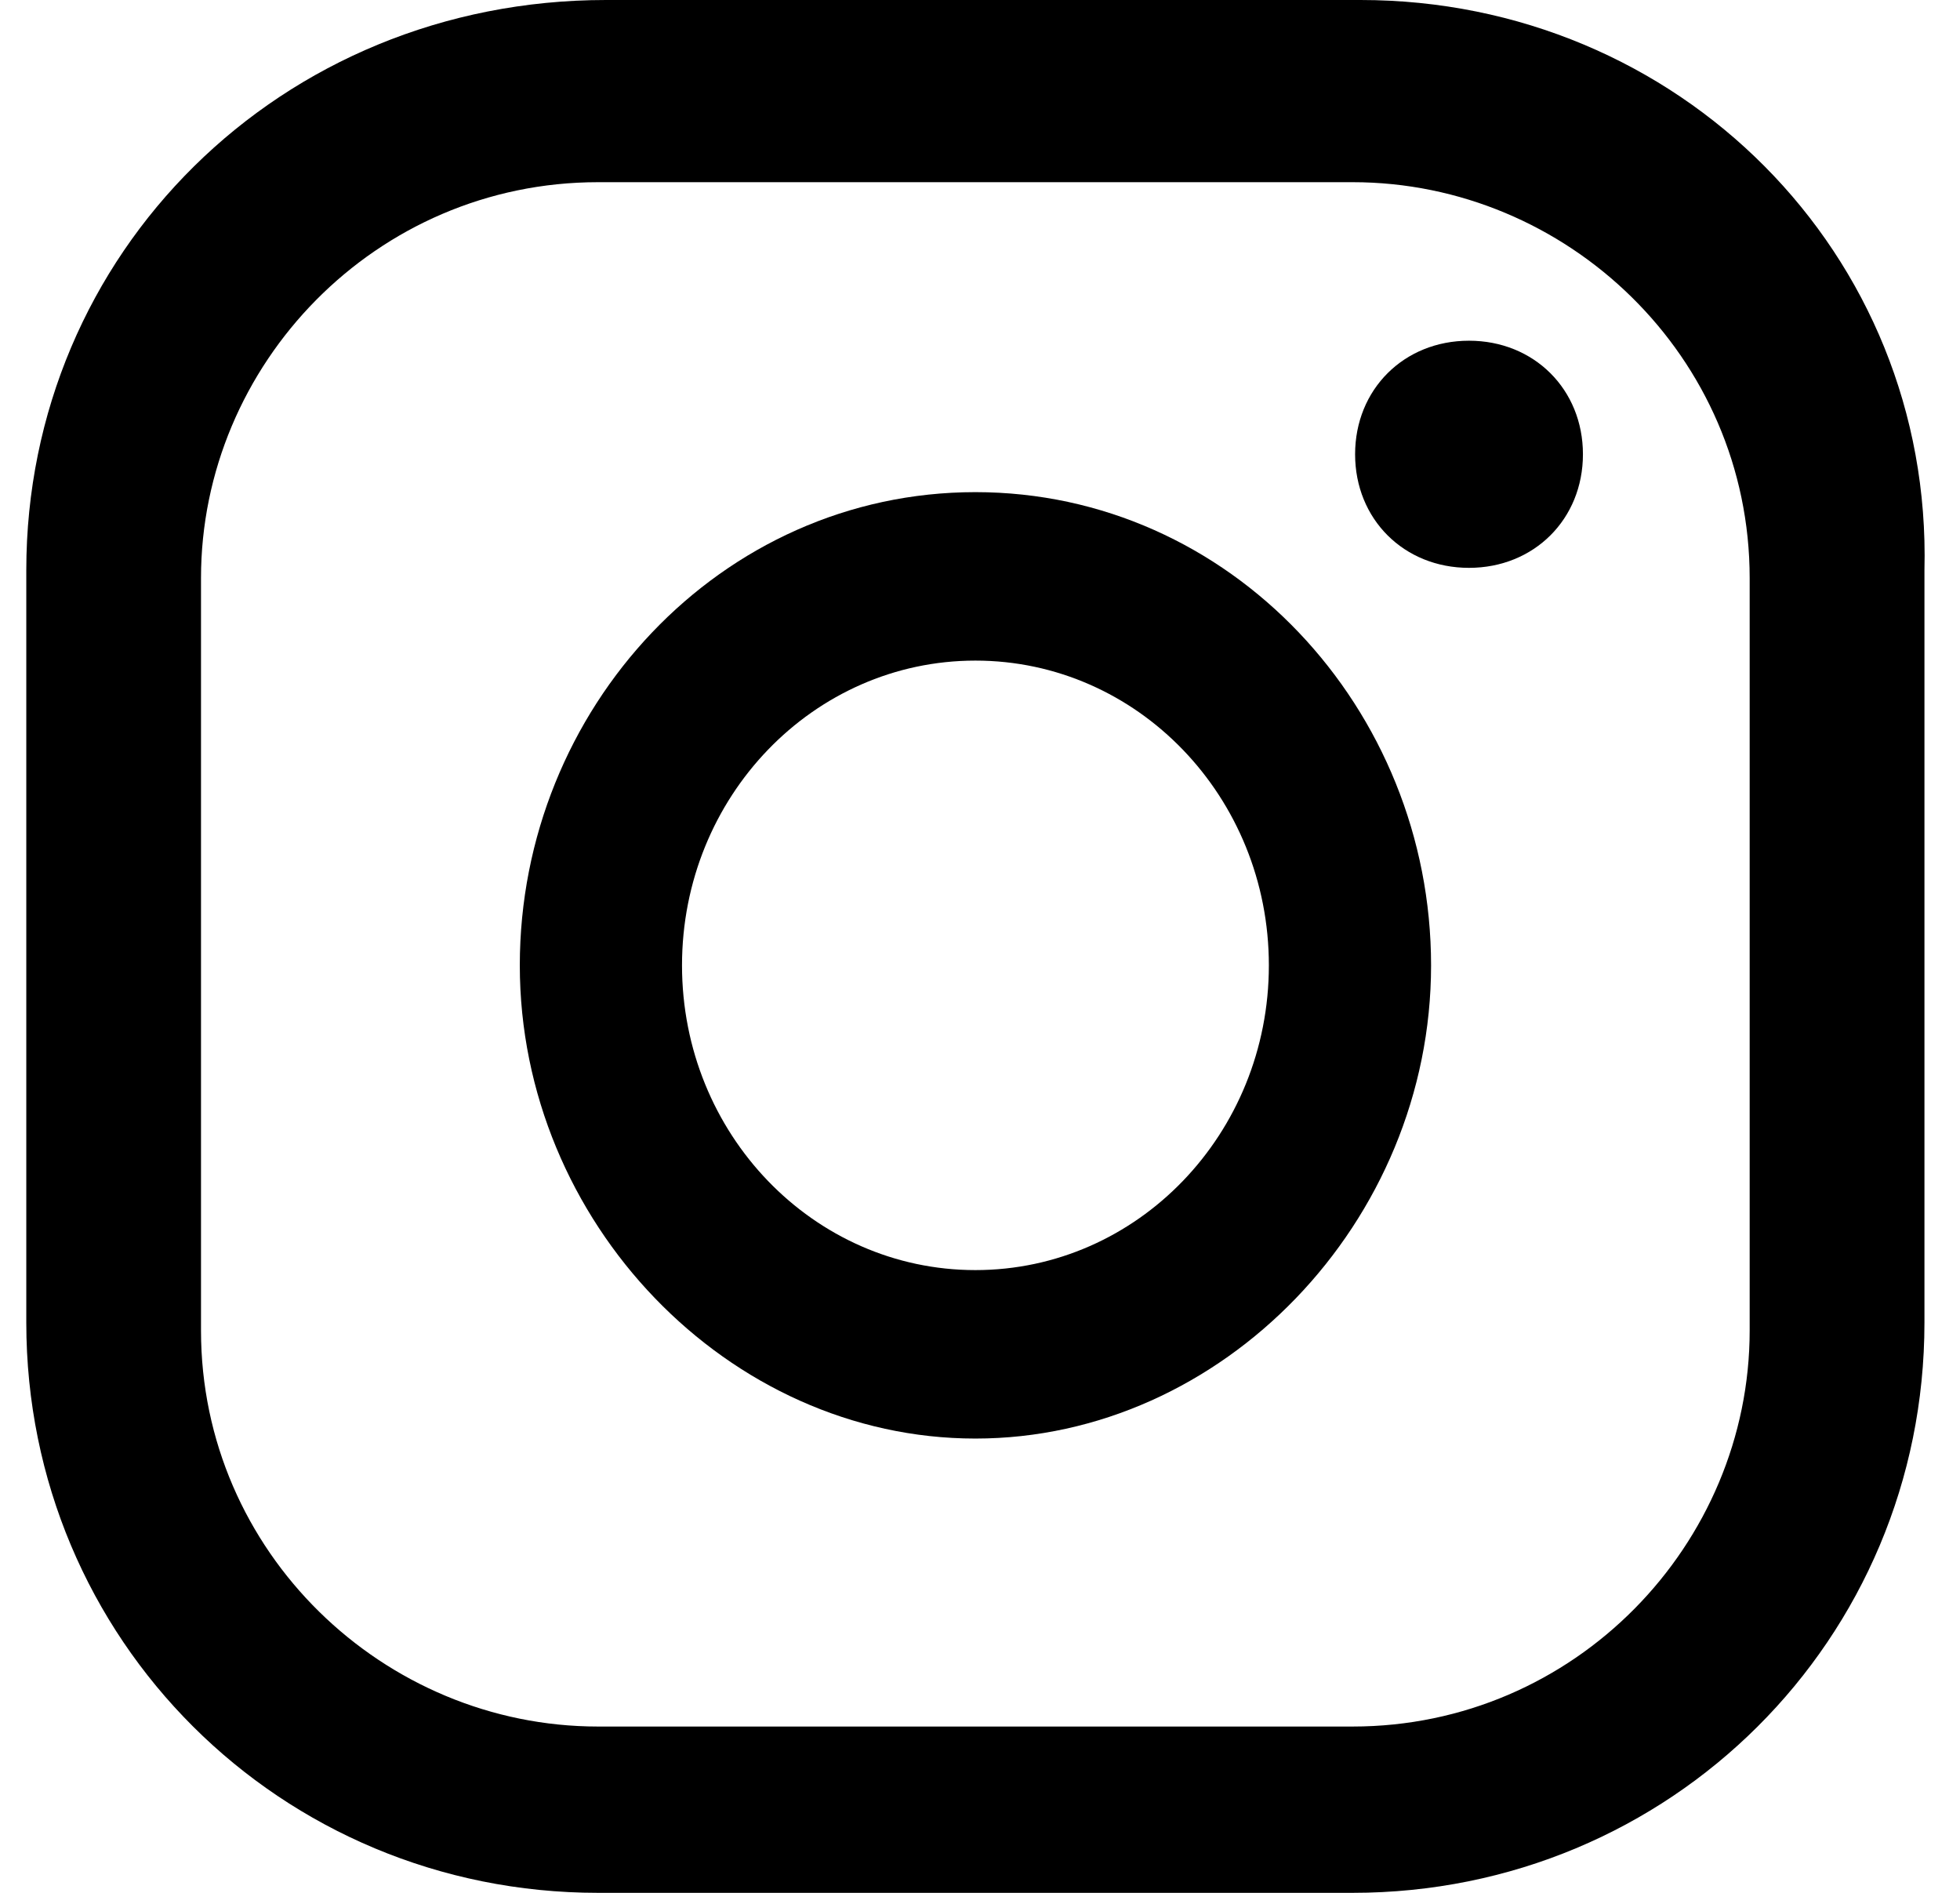
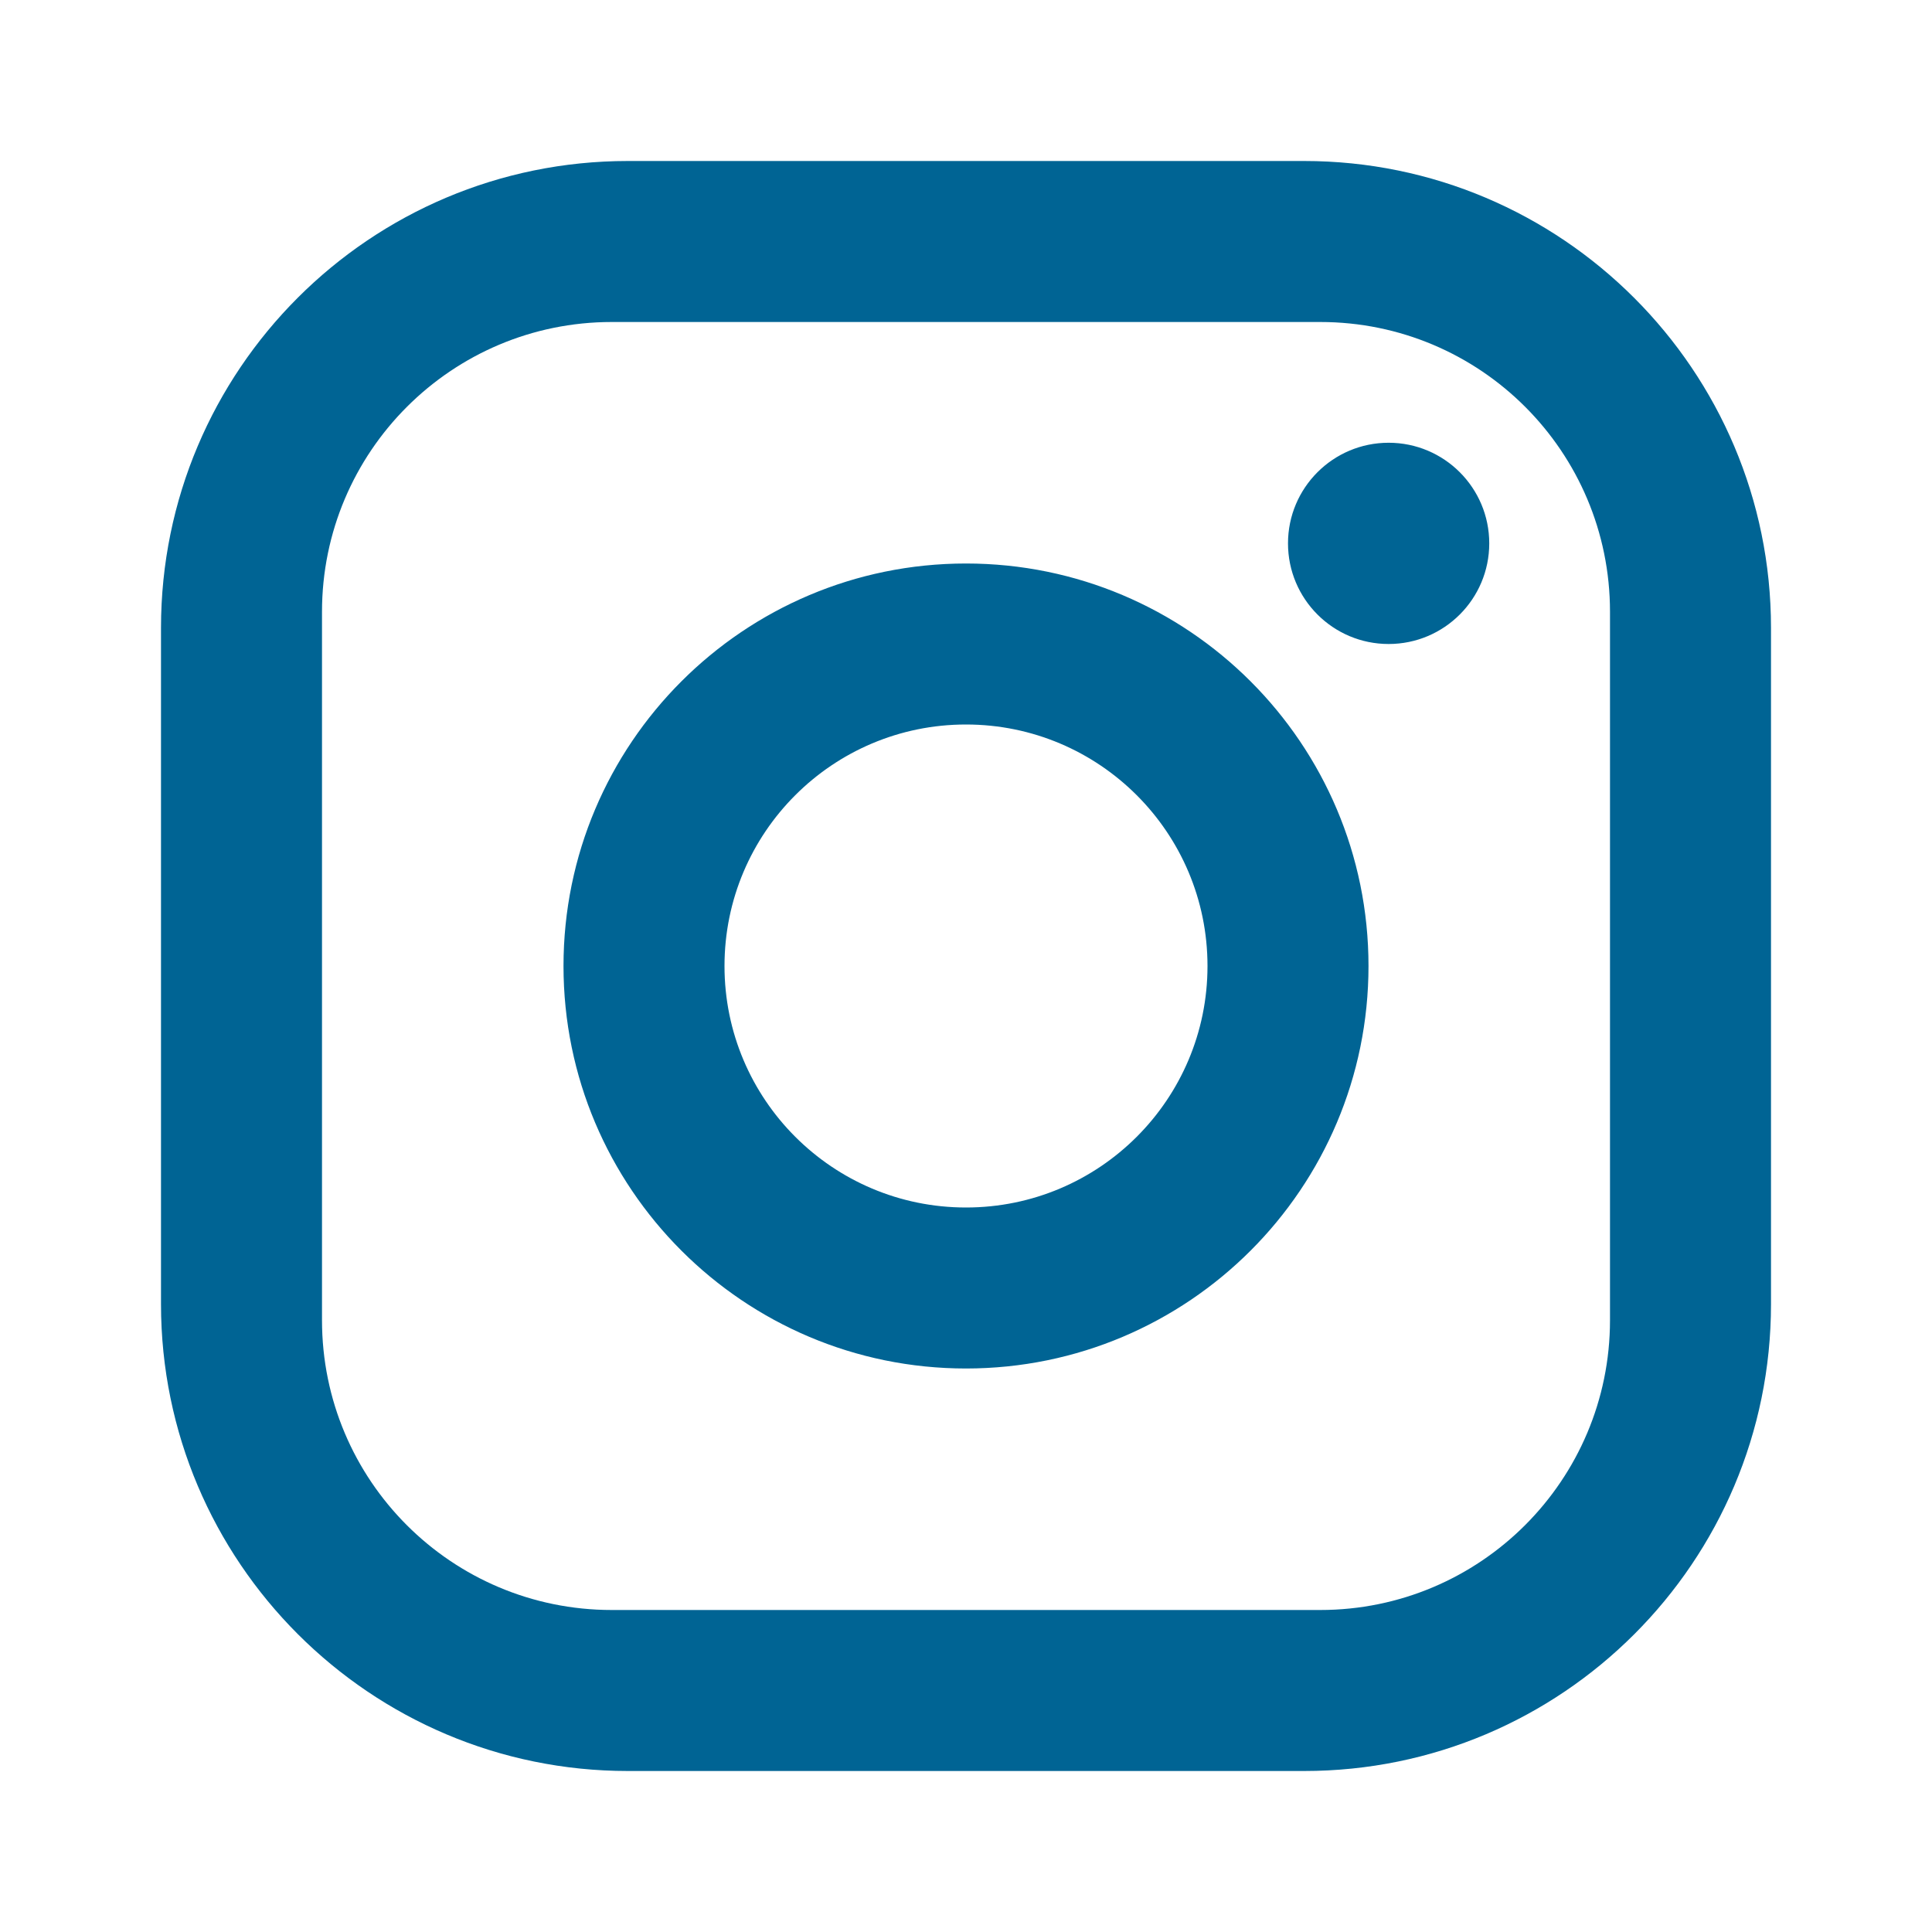
- <svg xmlns="http://www.w3.org/2000/svg" width="29" height="28" viewBox="0 0 29 28" fill="none">
-   <path d="M21.735 5.04C20.772 5.04 20.05 5.76 20.05 6.72C20.05 7.68 20.772 8.4 21.735 8.4C22.698 8.4 23.421 7.68 23.421 6.72C23.421 5.76 22.698 5.04 21.735 5.04Z" fill="black" />
-   <path d="M14.432 7.28C10.662 7.28 7.691 10.483 7.691 14.28C7.691 18.077 10.776 21.28 14.432 21.28C18.089 21.28 21.174 18.077 21.174 14.28C21.174 10.483 18.203 7.28 14.432 7.28ZM14.432 18.788C12.033 18.788 10.091 16.771 10.091 14.28C10.091 11.789 12.033 9.772 14.432 9.772C16.832 9.772 18.774 11.789 18.774 14.28C18.774 16.771 16.832 18.788 14.432 18.788Z" fill="black" />
-   <path d="M20.13 0H8.967C4.149 0 0.389 3.749 0.389 8.435V19.565C0.389 24.251 4.149 28 8.849 28H20.013C24.713 28 28.474 24.251 28.474 19.565V8.435C28.591 3.749 24.831 0 20.13 0ZM25.888 19.682C25.888 22.845 23.303 25.54 20.013 25.54H8.849C5.677 25.54 2.974 22.962 2.974 19.682V8.552C2.974 5.389 5.559 2.695 8.849 2.695H20.013C23.186 2.695 25.888 5.272 25.888 8.552V19.682Z" fill="black" />
+ <svg xmlns="http://www.w3.org/2000/svg" width="24" height="24" viewBox="0 0 24 24">
+   <path fill="#006494" d="M7.8 2h8.4C19.4 2 22 4.6 22 7.8v8.4a5.8 5.8 0 0 1-5.8 5.8H7.8C4.6 22 2 19.4 2 16.2V7.8A5.8 5.8 0 0 1 7.8 2m-.2 2A3.6 3.6 0 0 0 4 7.6v8.8C4 18.39 5.61 20 7.6 20h8.8a3.6 3.6 0 0 0 3.6-3.6V7.6C20 5.61 18.39 4 16.4 4zm9.65 1.5a1.25 1.25 0 0 1 1.25 1.25A1.25 1.25 0 0 1 17.25 8A1.25 1.25 0 0 1 16 6.75a1.25 1.25 0 0 1 1.25-1.25M12 7a5 5 0 0 1 5 5a5 5 0 0 1-5 5a5 5 0 0 1-5-5a5 5 0 0 1 5-5m0 2a3 3 0 0 0-3 3a3 3 0 0 0 3 3a3 3 0 0 0 3-3a3 3 0 0 0-3-3" />
</svg>
